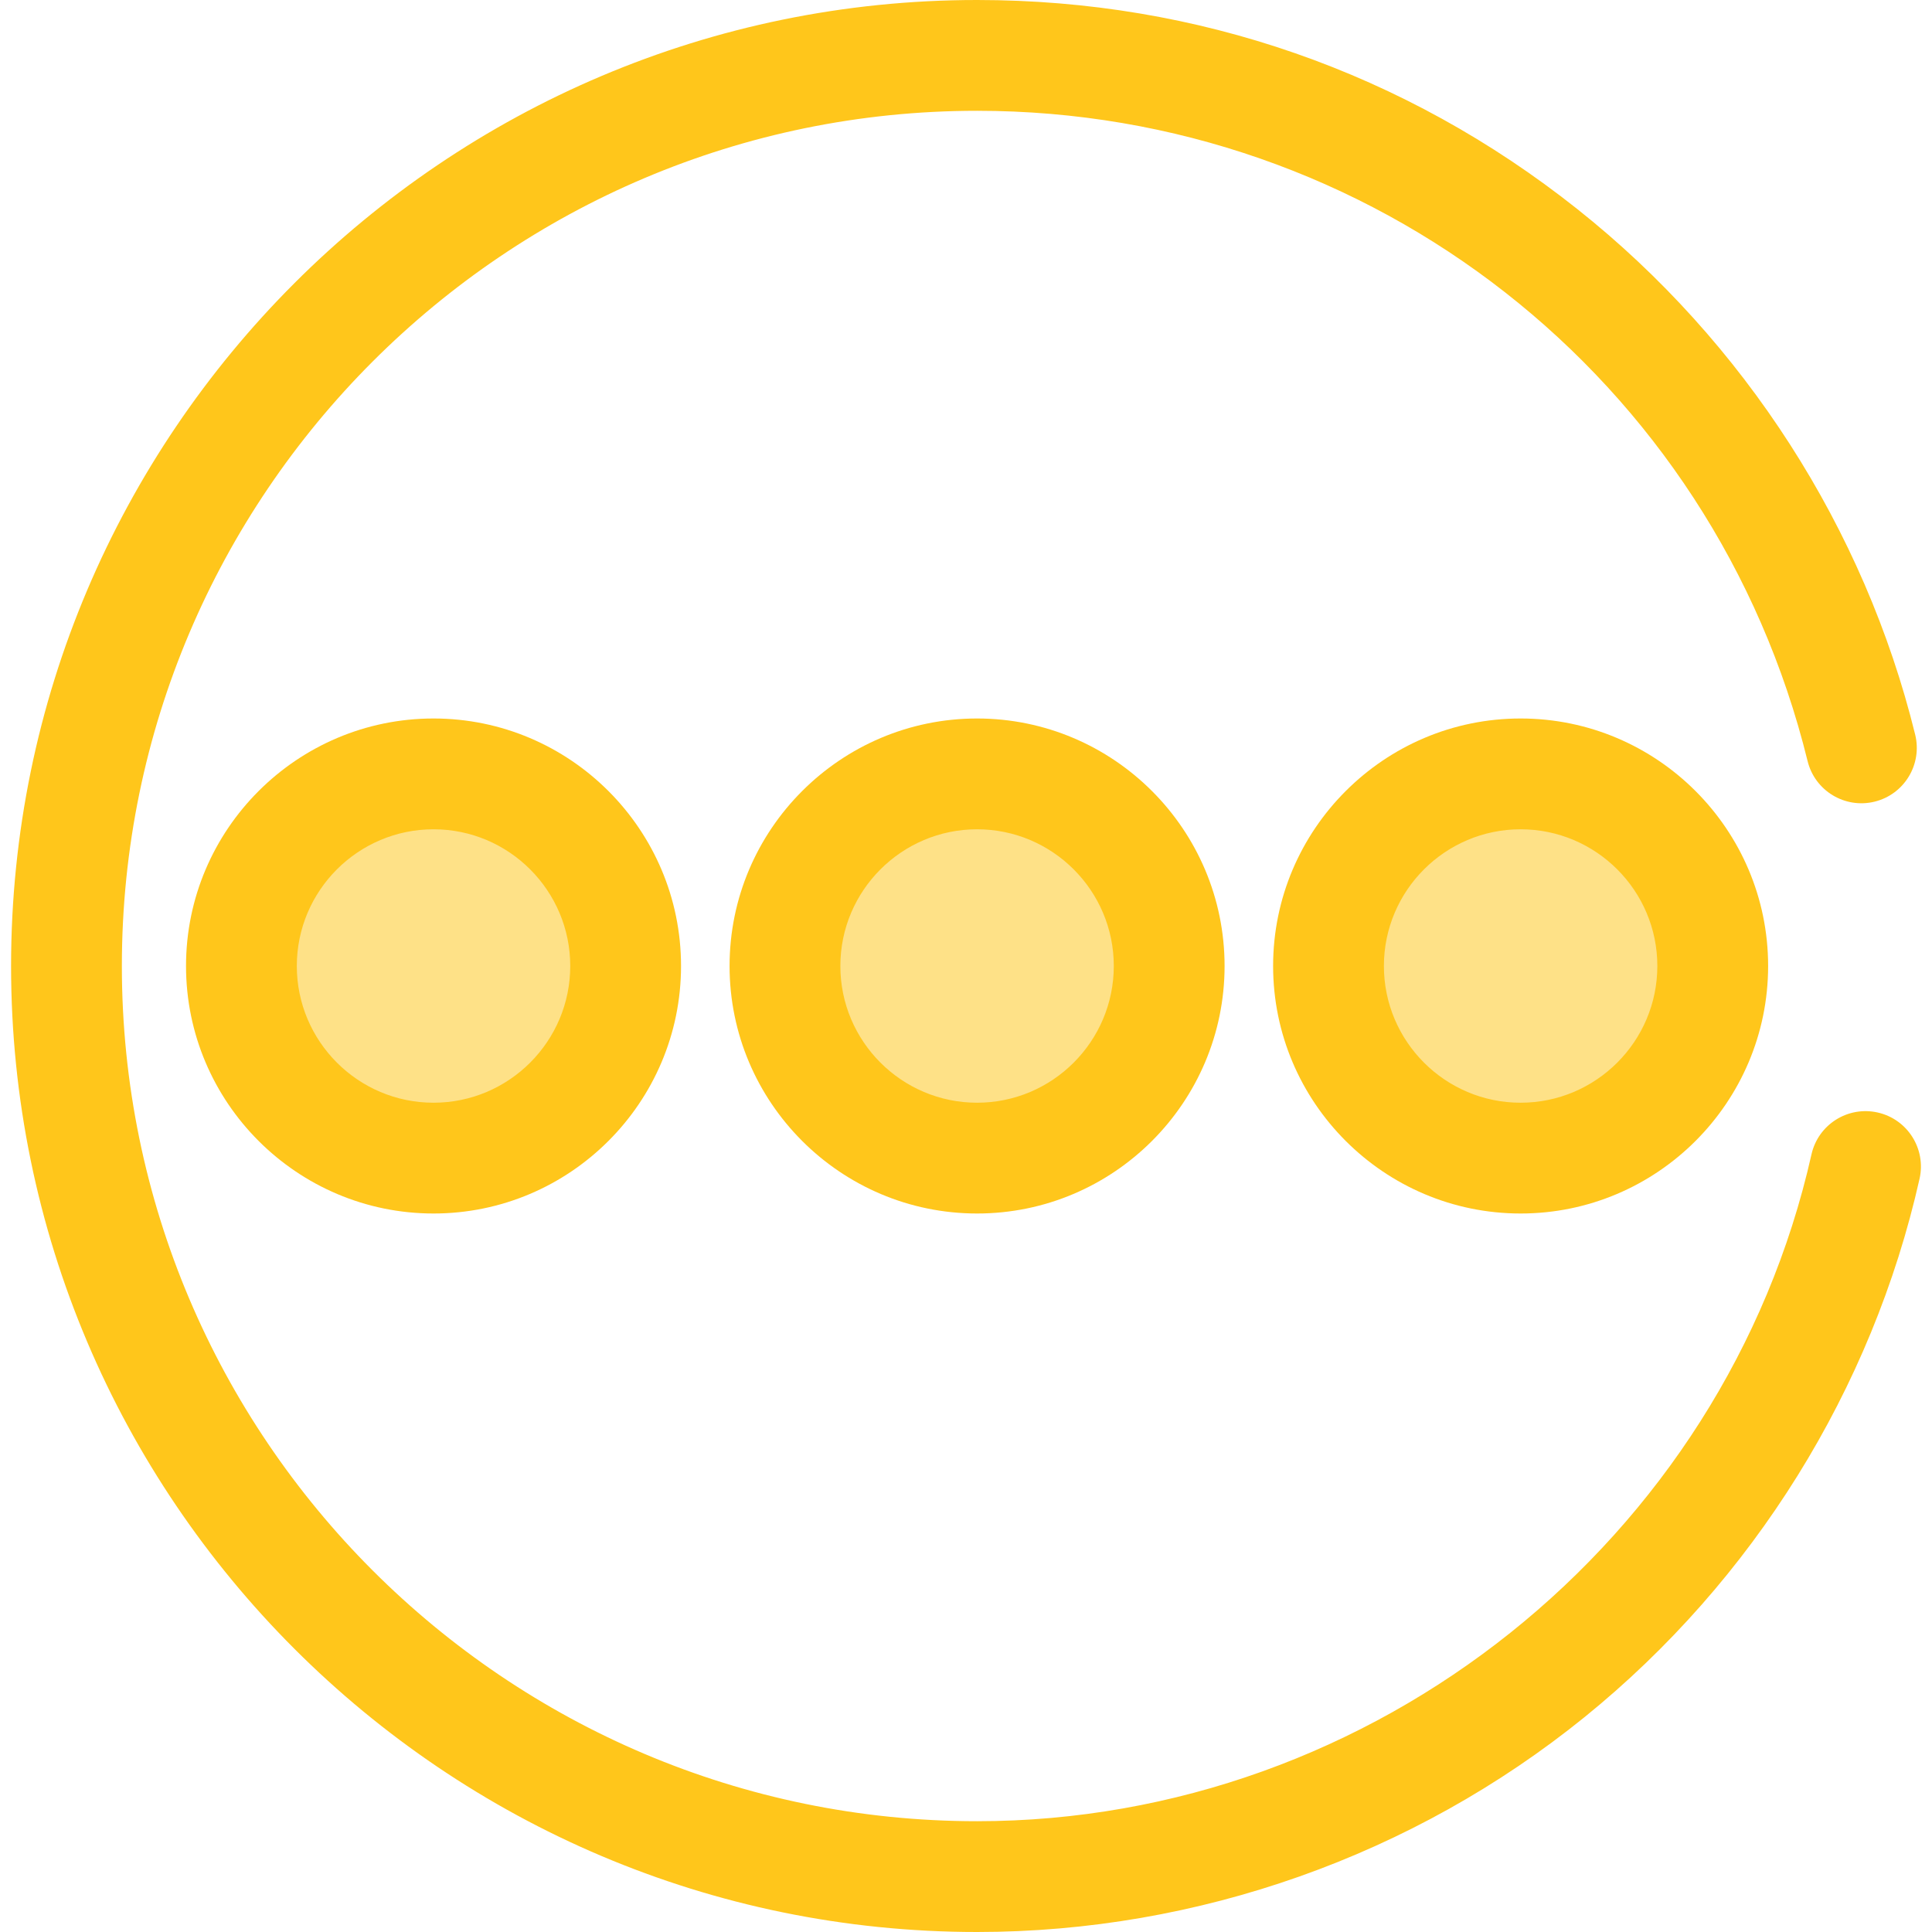
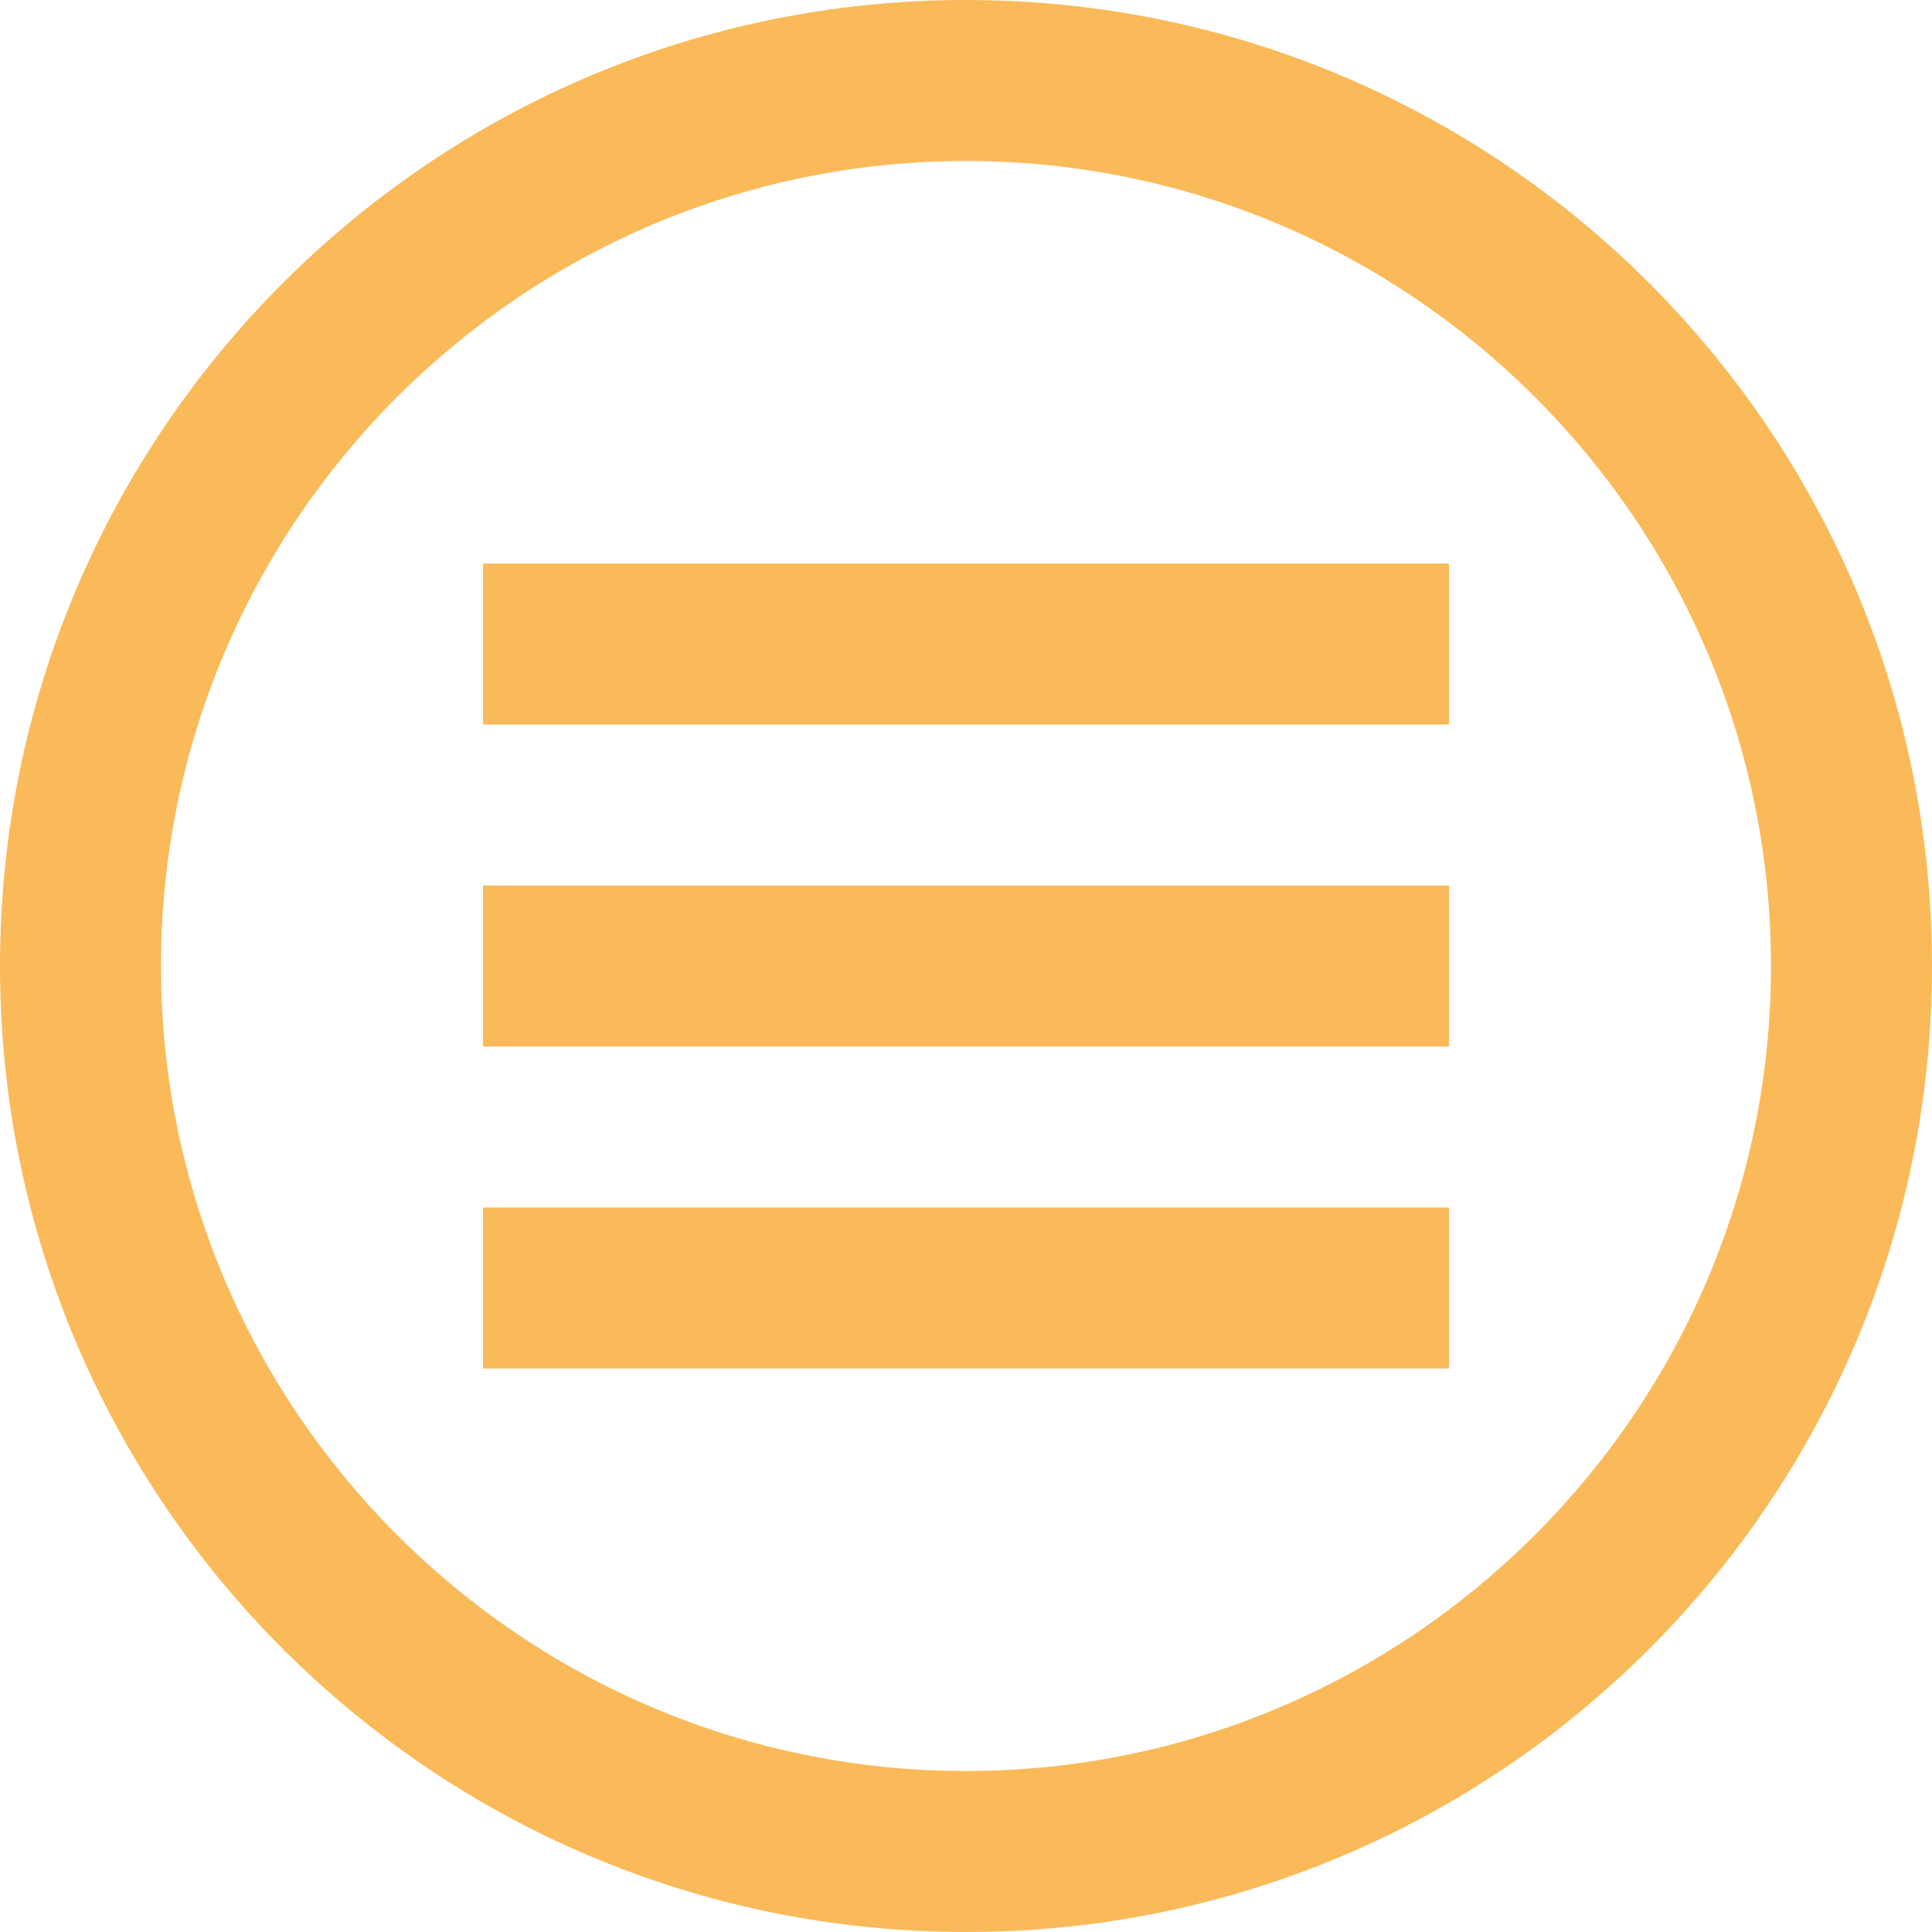
- <svg xmlns="http://www.w3.org/2000/svg" version="1.1" id="Layer_1" x="0px" y="0px" viewBox="0 0 512 512" style="enable-background:new 0 0 512 512;" xml:space="preserve">
-   <path style="fill:#FFC61B;" d="M258.935,512C117.776,512,2.934,397.158,2.934,256.001S117.776,0,258.935,0  c58.426,0,113.443,19.168,159.1,55.43c44.291,35.177,76.078,84.634,89.508,139.257c1.935,7.873-2.879,15.825-10.75,17.76  c-7.876,1.932-15.825-2.879-17.762-10.752C454.085,100.227,363.578,29.361,258.935,29.361c-124.97,0-226.64,101.669-226.64,226.639  s101.67,226.639,226.64,226.639c105.116,0,198.11-74.318,221.125-176.712c1.776-7.91,9.623-12.879,17.542-11.104  c7.911,1.778,12.882,9.633,11.104,17.543c-12.541,55.802-44.063,106.466-88.755,142.667C374.596,491.767,317.413,512,258.935,512z" />
-   <circle style="fill:#FEE187;" cx="114.89" cy="255.996" r="50.912" />
-   <path style="fill:#FFC61B;" d="M114.89,321.591c-36.167,0-65.592-29.424-65.592-65.592s29.424-65.592,65.592-65.592  s65.592,29.424,65.592,65.592S151.056,321.591,114.89,321.591z M114.89,219.77c-19.977,0-36.231,16.253-36.231,36.231  s16.253,36.231,36.231,36.231s36.231-16.253,36.231-36.231S134.867,219.77,114.89,219.77z" />
-   <circle style="fill:#FEE187;" cx="258.933" cy="255.996" r="50.912" />
-   <path style="fill:#FFC61B;" d="M258.935,321.591c-36.168,0-65.592-29.424-65.592-65.592s29.424-65.592,65.592-65.592  s65.592,29.424,65.592,65.592S295.103,321.591,258.935,321.591z M258.935,219.77c-19.979,0-36.231,16.253-36.231,36.231  s16.253,36.231,36.231,36.231c19.977,0,36.231-16.253,36.231-36.231S278.913,219.77,258.935,219.77z" />
-   <circle style="fill:#FEE187;" cx="402.977" cy="255.996" r="50.912" />
-   <path style="fill:#FFC61B;" d="M402.98,321.591c-36.168,0-65.592-29.424-65.592-65.592s29.424-65.592,65.592-65.592  s65.592,29.424,65.592,65.592S439.148,321.591,402.98,321.591z M402.98,219.77c-19.977,0-36.231,16.253-36.231,36.231  s16.253,36.231,36.231,36.231s36.231-16.253,36.231-36.231S422.959,219.77,402.98,219.77z" />
-   <g>
- </g>
-   <g>
- </g>
-   <g>
- </g>
-   <g>
- </g>
-   <g>
- </g>
-   <g>
- </g>
-   <g>
- </g>
-   <g>
- </g>
-   <g>
- </g>
-   <g>
- </g>
-   <g>
- </g>
-   <g>
- </g>
-   <g>
- </g>
-   <g>
- </g>
-   <g>
- </g>
+ <svg xmlns="http://www.w3.org/2000/svg" width="24" height="24" viewBox="0 0 24 24" fill="none">
+   <path d="M12 2C17.514 2 22 6.486 22 12C22 17.514 17.514 22 12 22C6.486 22 2 17.514 2 12C2 6.486 6.486 2 12 2ZM12 0C5.373 0 0 5.373 0 12C0 18.627 5.373 24 12 24C18.627 24 24 18.627 24 12C24 5.373 18.627 0 12 0ZM18 17H6V15H18V17ZM18 13H6V11H18V13ZM18 9H6V7H18V9Z" fill="#FABA59" />
</svg>
